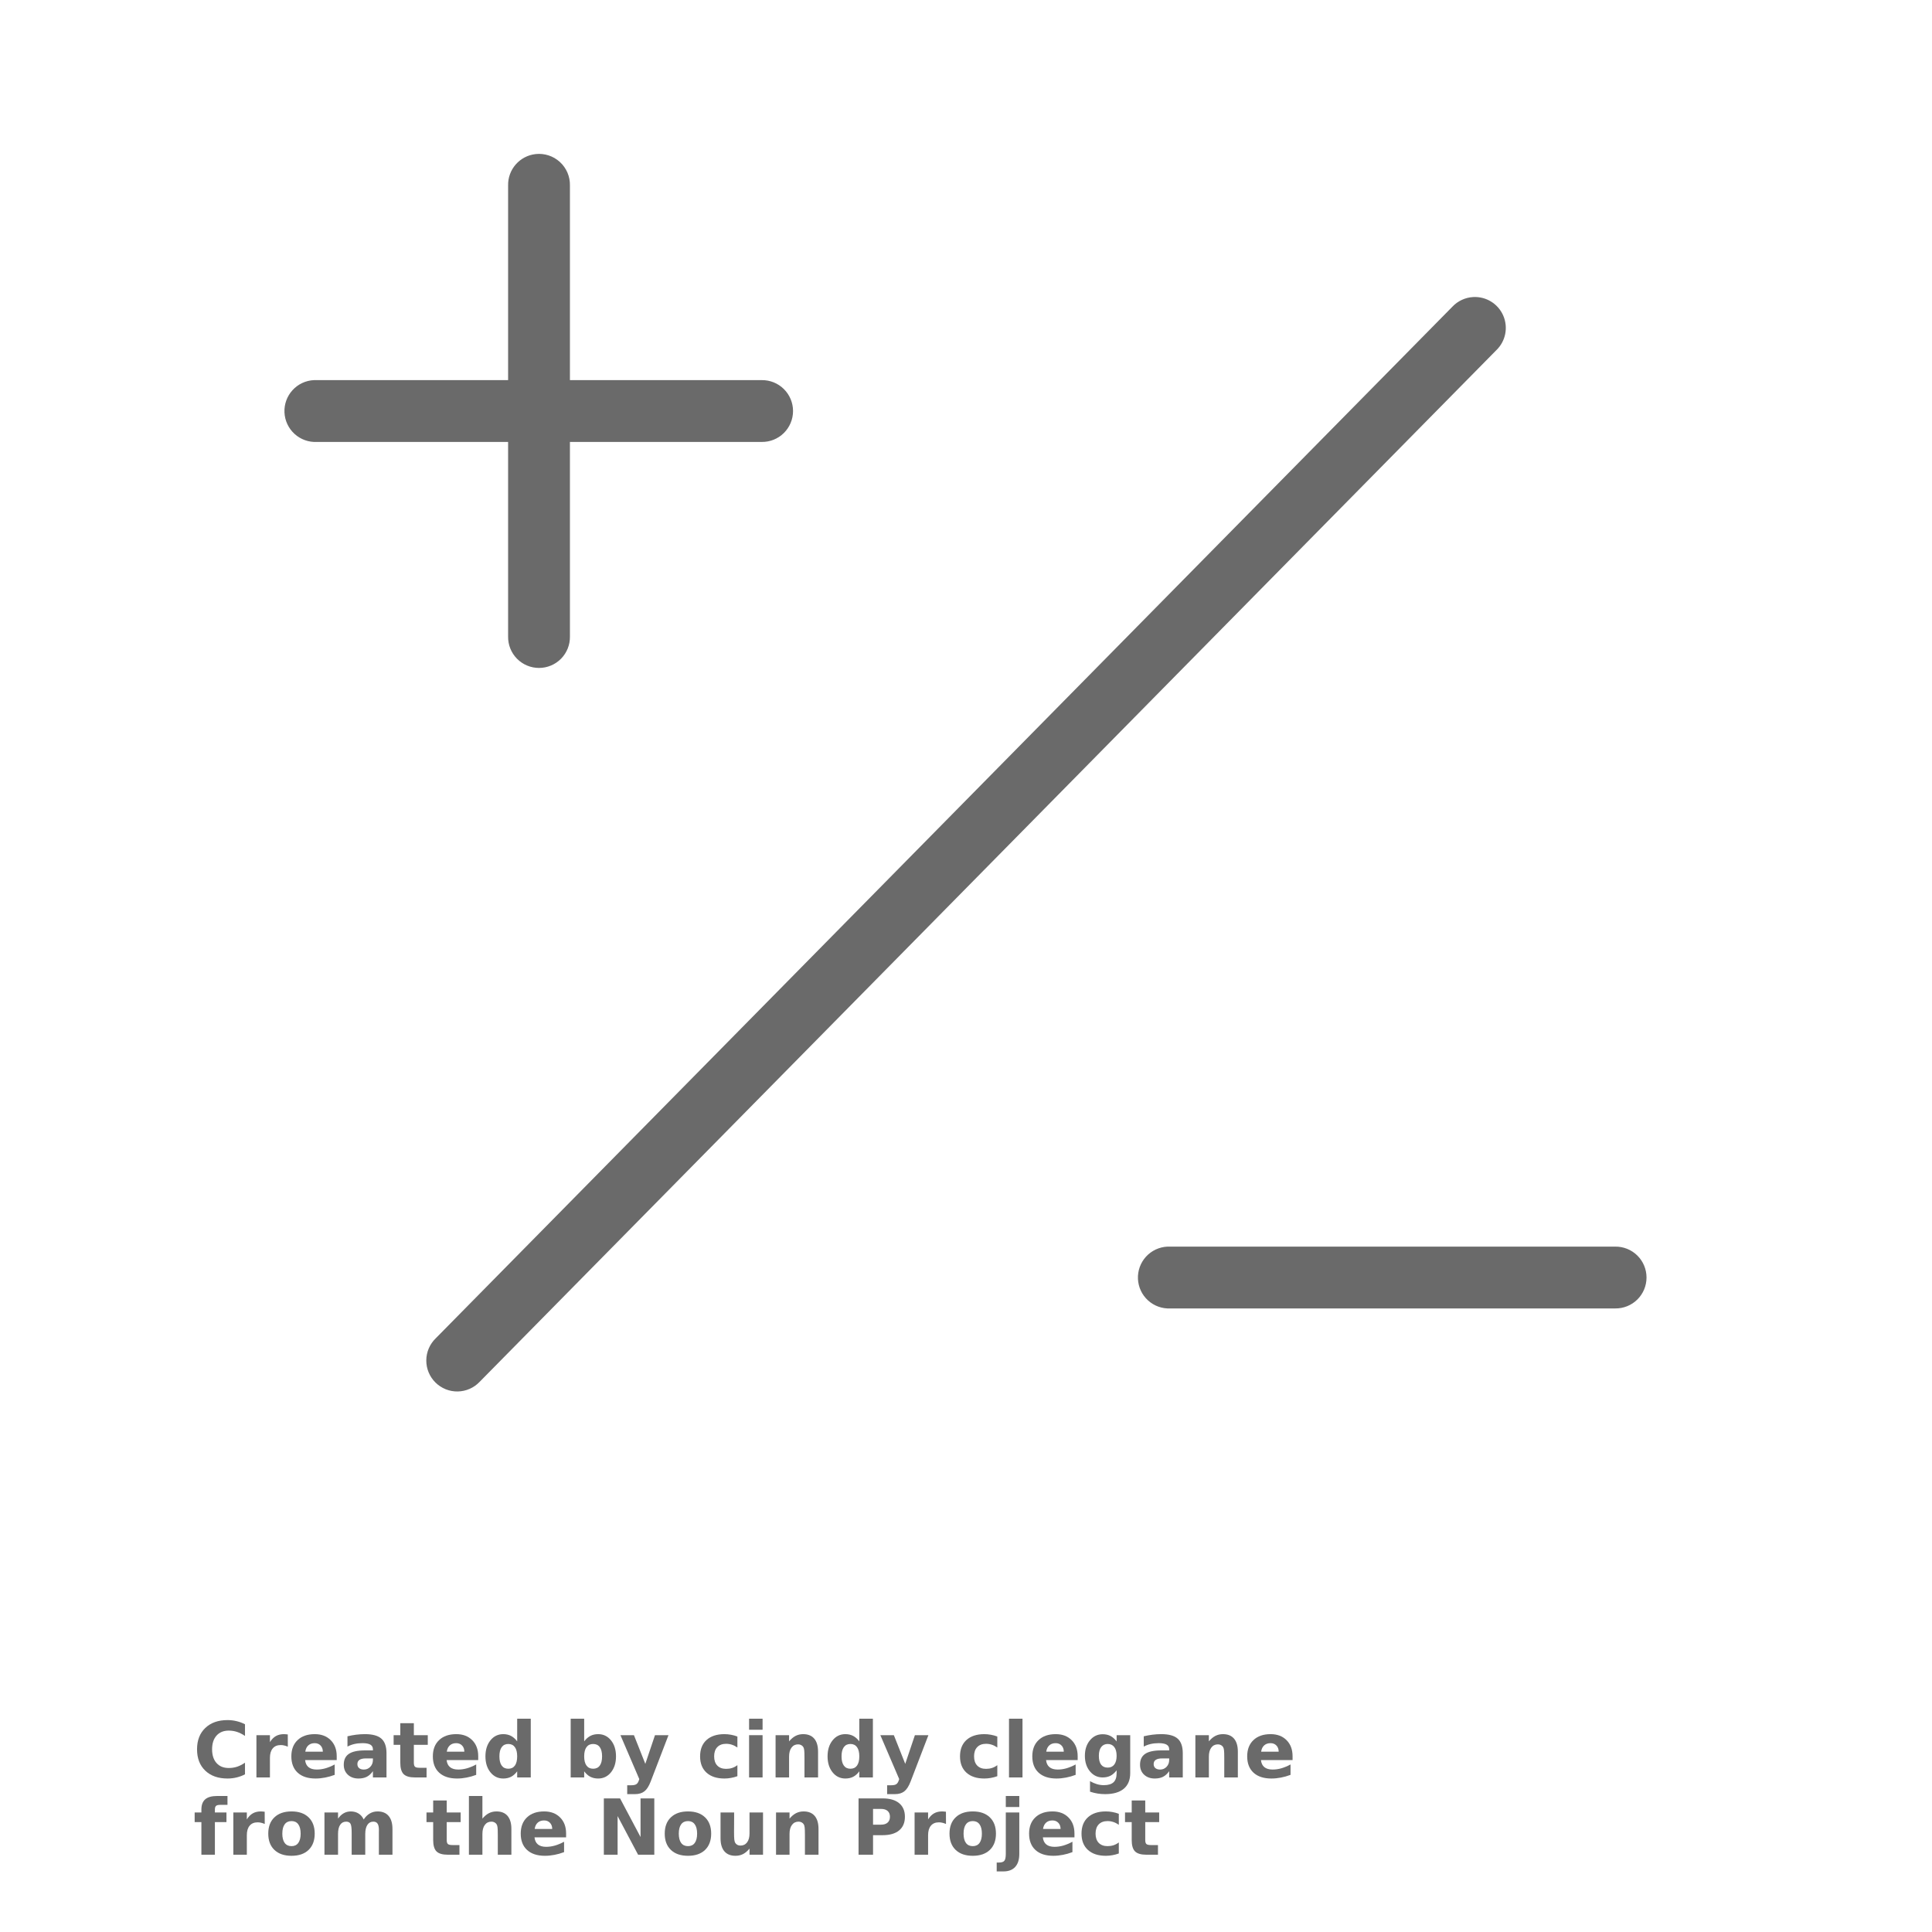
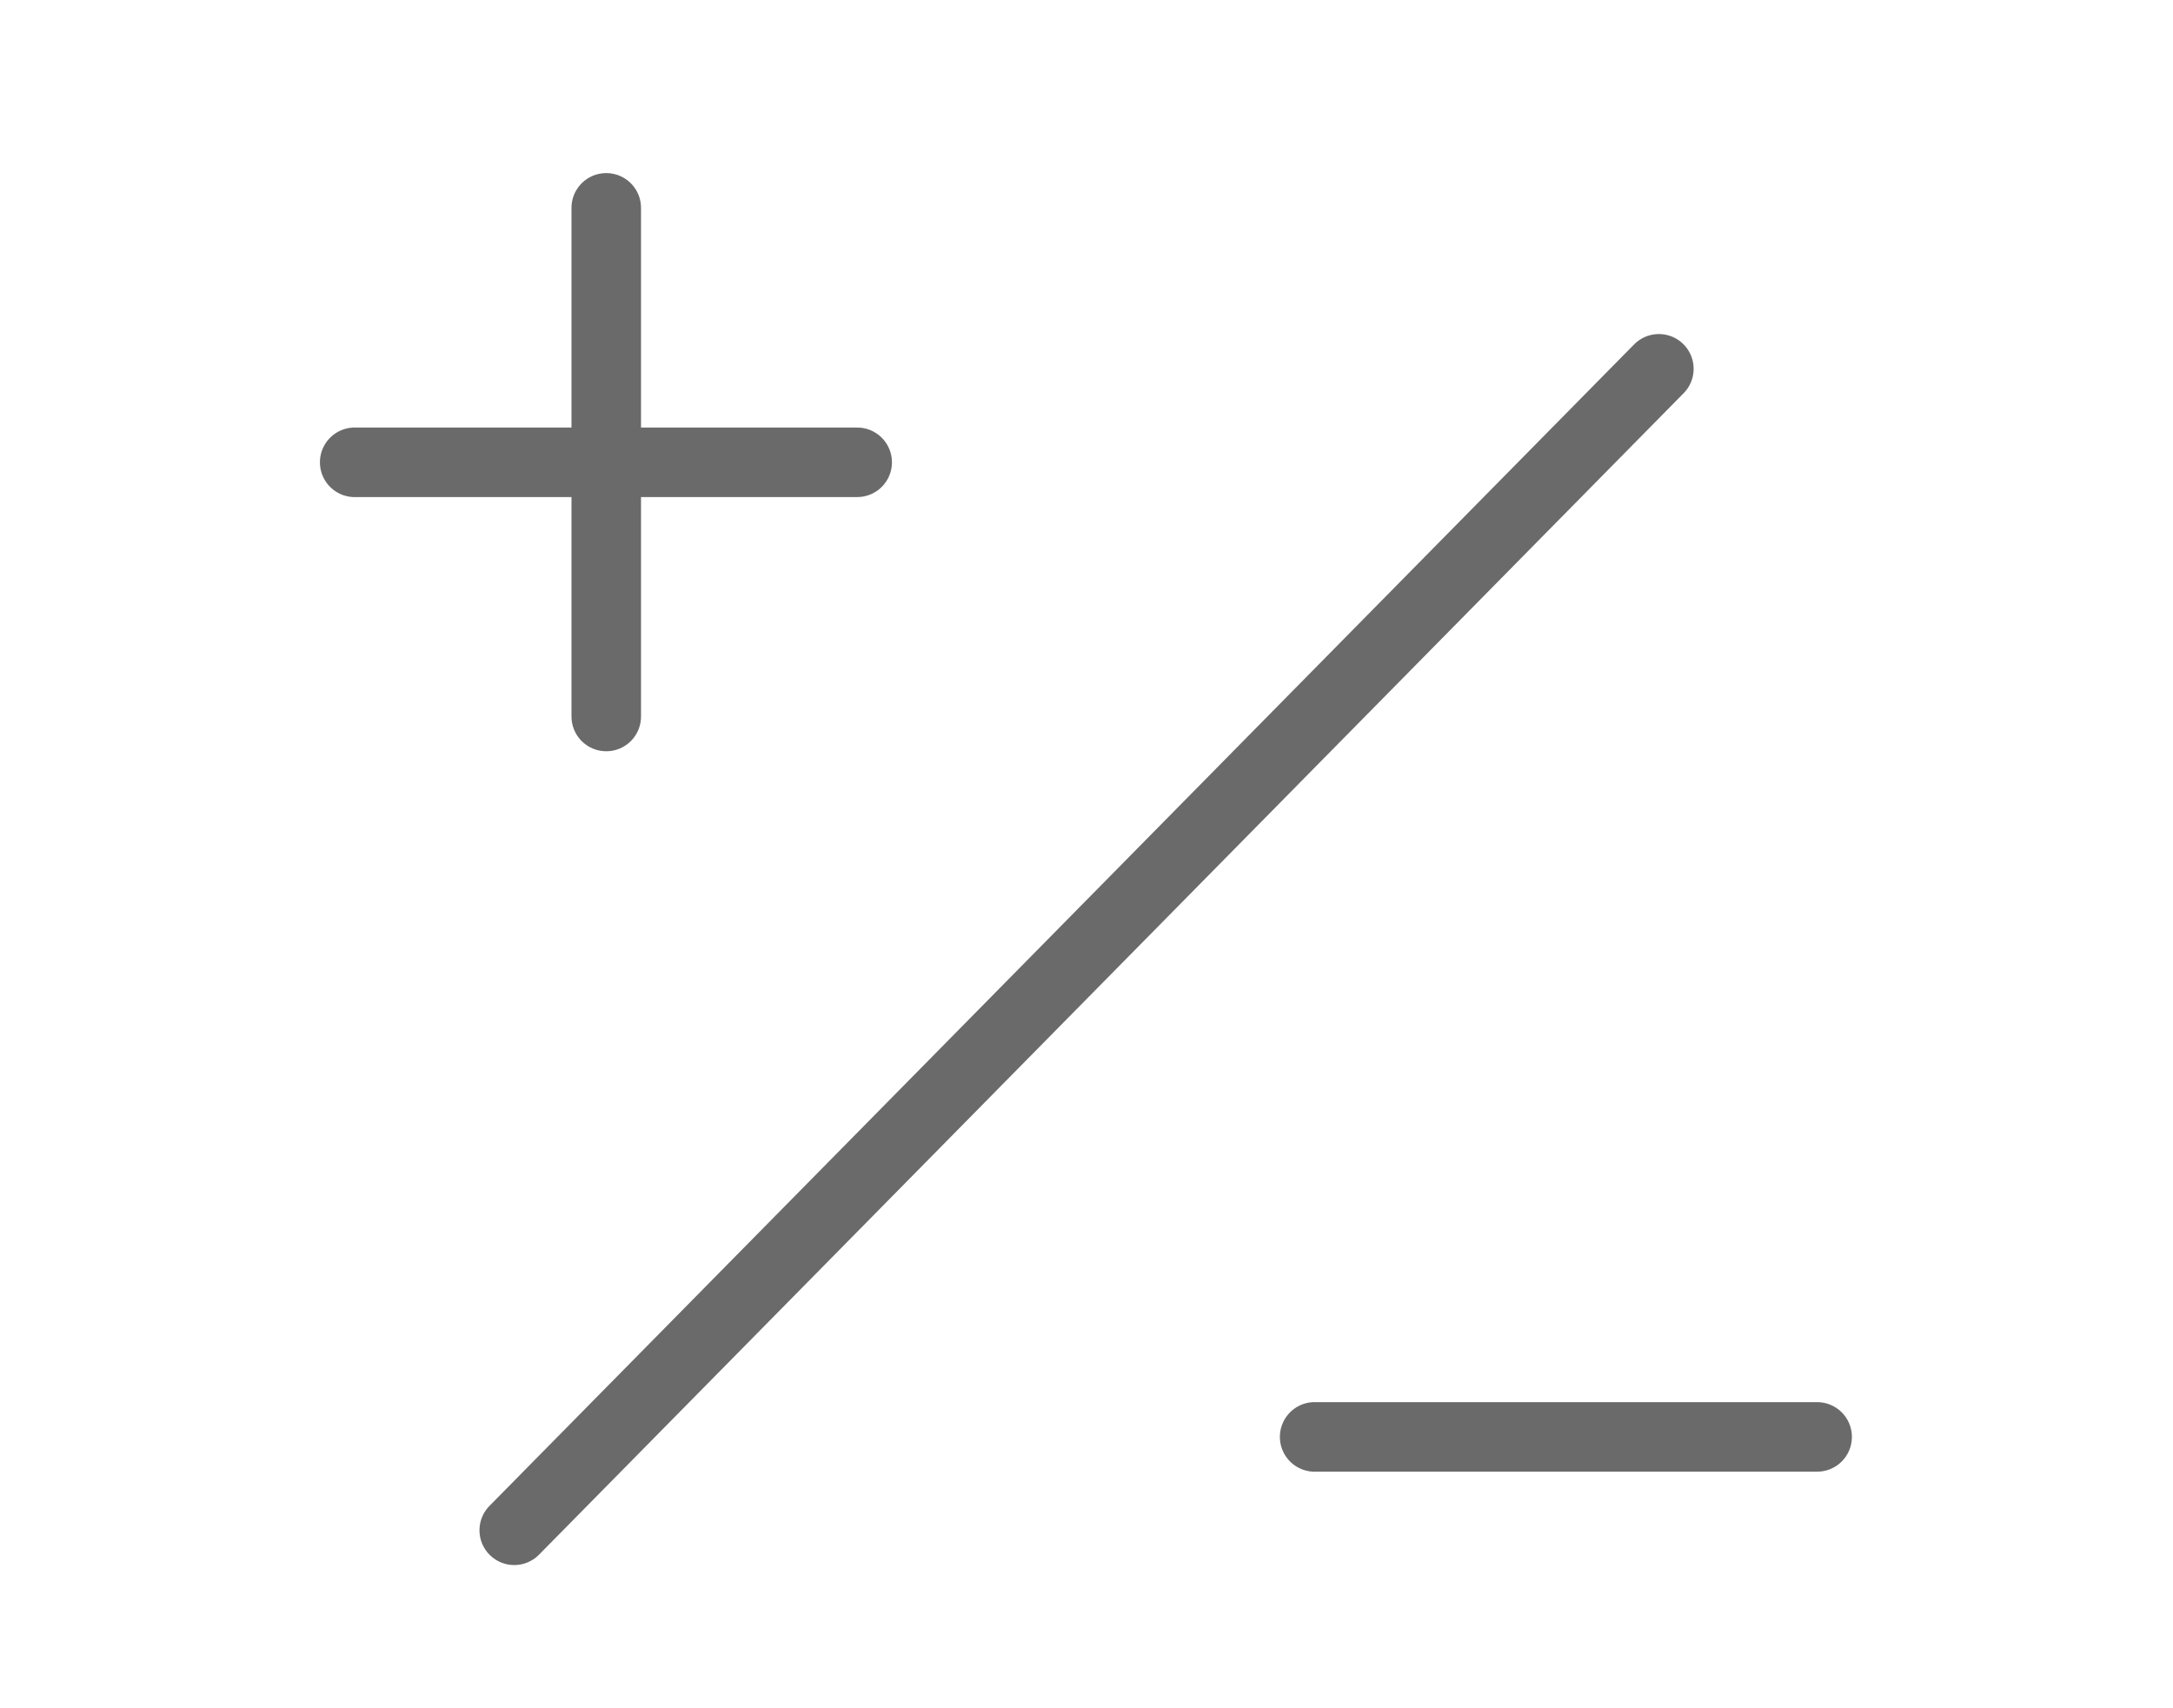
- <svg xmlns="http://www.w3.org/2000/svg" xmlns:xlink="http://www.w3.org/1999/xlink" width="100%" height="50" version="1.1" viewBox="0 0 700 700" fill="#6A6A6A">
+ <svg xmlns="http://www.w3.org/2000/svg" xmlns:xlink="http://www.w3.org/1999/xlink" width="100%" height="50" version="1.1" viewBox="0 0 700 550" fill="#6A6A6A">
  <defs>
    <symbol id="u" overflow="visible">
      <path d="m18.766-1.125c-0.969 0.5-1.98 0.875-3.031 1.125-1.043 0.258-2.137 0.391-3.281 0.391-3.398 0-6.09-0.945-8.078-2.844-1.992-1.906-2.984-4.484-2.984-7.734 0-3.258 0.992-5.836 2.984-7.734 1.988-1.906 4.68-2.859 8.078-2.859 1.145 0 2.238 0.133 3.281 0.391 1.051 0.25 2.062 0.625 3.031 1.125v4.219c-0.98-0.656-1.945-1.141-2.891-1.453-0.949-0.312-1.949-0.469-3-0.469-1.875 0-3.352 0.605-4.422 1.812-1.074 1.199-1.609 2.856-1.609 4.969 0 2.106 0.535 3.762 1.609 4.969 1.07 1.199 2.547 1.797 4.422 1.797 1.051 0 2.051-0.148 3-0.453 0.945-0.312 1.91-0.801 2.891-1.469z" />
    </symbol>
    <symbol id="d" overflow="visible">
      <path d="m13.734-11.141c-0.438-0.195-0.871-0.344-1.297-0.438-0.418-0.102-0.84-0.156-1.266-0.156-1.262 0-2.231 0.406-2.906 1.219-0.68 0.805-1.016 1.953-1.016 3.453v7.062h-4.891v-15.312h4.891v2.516c0.625-1 1.344-1.727 2.156-2.188 0.82-0.469 1.801-0.703 2.938-0.703 0.164 0 0.344 0.012 0.531 0.031 0.195 0.012 0.477 0.039 0.844 0.078z" />
    </symbol>
    <symbol id="a" overflow="visible">
      <path d="m17.641-7.703v1.406h-11.453c0.125 1.148 0.539 2.008 1.25 2.578 0.707 0.574 1.703 0.859 2.984 0.859 1.031 0 2.082-0.148 3.156-0.453 1.082-0.312 2.191-0.773 3.328-1.391v3.766c-1.156 0.438-2.312 0.766-3.469 0.984-1.156 0.227-2.312 0.344-3.469 0.344-2.773 0-4.93-0.703-6.469-2.109-1.531-1.406-2.297-3.379-2.297-5.922 0-2.5 0.754-4.461 2.266-5.891 1.508-1.438 3.582-2.156 6.219-2.156 2.406 0 4.332 0.73 5.781 2.188 1.445 1.449 2.172 3.383 2.172 5.797zm-5.031-1.625c0-0.926-0.273-1.672-0.812-2.234-0.543-0.57-1.25-0.859-2.125-0.859-0.949 0-1.719 0.266-2.312 0.797s-0.965 1.297-1.109 2.297z" />
    </symbol>
    <symbol id="i" overflow="visible">
      <path d="m9.219-6.891c-1.023 0-1.793 0.172-2.312 0.516-0.512 0.344-0.766 0.855-0.766 1.531 0 0.625 0.207 1.117 0.625 1.469 0.414 0.344 0.988 0.516 1.719 0.516 0.926 0 1.703-0.328 2.328-0.984 0.633-0.664 0.953-1.492 0.953-2.484v-0.562zm7.469-1.844v8.734h-4.922v-2.266c-0.656 0.93-1.398 1.605-2.219 2.031-0.824 0.414-1.824 0.625-3 0.625-1.586 0-2.871-0.457-3.859-1.375-0.992-0.926-1.484-2.129-1.484-3.609 0-1.789 0.613-3.102 1.844-3.938 1.238-0.844 3.18-1.266 5.828-1.266h2.891v-0.391c0-0.77-0.309-1.332-0.922-1.688-0.617-0.363-1.57-0.547-2.859-0.547-1.055 0-2.031 0.105-2.938 0.312-0.898 0.211-1.73 0.523-2.5 0.938v-3.734c1.039-0.25 2.086-0.441 3.141-0.578 1.062-0.133 2.125-0.203 3.188-0.203 2.758 0 4.75 0.547 5.969 1.641 1.227 1.086 1.844 2.856 1.844 5.312z" />
    </symbol>
    <symbol id="c" overflow="visible">
      <path d="m7.703-19.656v4.344h5.047v3.5h-5.047v6.5c0 0.711 0.141 1.188 0.422 1.438s0.836 0.375 1.672 0.375h2.516v3.5h-4.188c-1.938 0-3.312-0.398-4.125-1.203-0.805-0.812-1.203-2.18-1.203-4.109v-6.5h-2.422v-3.5h2.422v-4.344z" />
    </symbol>
    <symbol id="h" overflow="visible">
      <path d="m12.766-13.078v-8.203h4.922v21.281h-4.922v-2.219c-0.668 0.906-1.406 1.57-2.219 1.984s-1.758 0.625-2.828 0.625c-1.887 0-3.434-0.75-4.641-2.25-1.211-1.5-1.812-3.426-1.812-5.781 0-2.363 0.602-4.297 1.812-5.797 1.207-1.5 2.754-2.25 4.641-2.25 1.062 0 2 0.215 2.812 0.641 0.82 0.43 1.566 1.086 2.234 1.969zm-3.219 9.922c1.039 0 1.836-0.379 2.391-1.141 0.551-0.77 0.828-1.883 0.828-3.344 0-1.457-0.277-2.566-0.828-3.328-0.555-0.77-1.352-1.156-2.391-1.156-1.043 0-1.84 0.387-2.391 1.156-0.555 0.762-0.828 1.871-0.828 3.328 0 1.461 0.273 2.574 0.828 3.344 0.551 0.762 1.348 1.141 2.391 1.141z" />
    </symbol>
    <symbol id="j" overflow="visible">
      <path d="m10.5-3.156c1.051 0 1.852-0.379 2.406-1.141 0.551-0.77 0.828-1.883 0.828-3.344 0-1.457-0.277-2.566-0.828-3.328-0.555-0.77-1.355-1.156-2.406-1.156-1.055 0-1.859 0.387-2.422 1.156-0.555 0.773-0.828 1.883-0.828 3.328 0 1.449 0.273 2.559 0.828 3.328 0.562 0.773 1.367 1.156 2.422 1.156zm-3.25-9.922c0.676-0.883 1.422-1.539 2.234-1.969 0.82-0.426 1.766-0.641 2.828-0.641 1.895 0 3.445 0.75 4.656 2.25 1.207 1.5 1.812 3.434 1.812 5.797 0 2.356-0.605 4.281-1.812 5.781-1.211 1.5-2.762 2.25-4.656 2.25-1.062 0-2.008-0.211-2.828-0.625-0.812-0.426-1.559-1.086-2.234-1.984v2.219h-4.891v-21.281h4.891z" />
    </symbol>
    <symbol id="g" overflow="visible">
      <path d="m0.344-15.312h4.891l4.125 10.391 3.5-10.391h4.891l-6.438 16.766c-0.648 1.695-1.402 2.883-2.266 3.562-0.867 0.688-2 1.031-3.406 1.031h-2.844v-3.219h1.531c0.832 0 1.438-0.137 1.812-0.406 0.383-0.262 0.68-0.73 0.891-1.406l0.141-0.422z" />
    </symbol>
    <symbol id="b" overflow="visible">
      <path d="m14.719-14.828v3.984c-0.656-0.457-1.324-0.797-2-1.016-0.668-0.219-1.359-0.328-2.078-0.328-1.367 0-2.434 0.402-3.203 1.203-0.762 0.793-1.141 1.906-1.141 3.344 0 1.43 0.379 2.543 1.141 3.344 0.77 0.793 1.836 1.188 3.203 1.188 0.758 0 1.484-0.109 2.172-0.328 0.688-0.227 1.32-0.566 1.906-1.016v4c-0.762 0.281-1.539 0.488-2.328 0.625-0.781 0.145-1.574 0.219-2.375 0.219-2.762 0-4.922-0.707-6.484-2.125-1.555-1.414-2.328-3.383-2.328-5.906 0-2.531 0.773-4.504 2.328-5.922 1.562-1.414 3.723-2.125 6.484-2.125 0.801 0 1.594 0.074 2.375 0.219 0.781 0.137 1.555 0.352 2.328 0.641z" />
    </symbol>
    <symbol id="t" overflow="visible">
      <path d="m2.359-15.312h4.891v15.312h-4.891zm0-5.969h4.891v4h-4.891z" />
    </symbol>
    <symbol id="f" overflow="visible">
      <path d="m17.75-9.328v9.328h-4.922v-7.141c0-1.32-0.031-2.234-0.094-2.734s-0.168-0.867-0.312-1.109c-0.188-0.312-0.449-0.555-0.781-0.734-0.324-0.176-0.695-0.266-1.109-0.266-1.023 0-1.824 0.398-2.406 1.188-0.586 0.781-0.875 1.871-0.875 3.266v7.531h-4.891v-15.312h4.891v2.234c0.738-0.883 1.52-1.539 2.344-1.969 0.832-0.426 1.75-0.641 2.75-0.641 1.77 0 3.113 0.547 4.031 1.641 0.914 1.086 1.375 2.656 1.375 4.719z" />
    </symbol>
    <symbol id="s" overflow="visible">
      <path d="m2.359-21.281h4.891v21.281h-4.891z" />
    </symbol>
    <symbol id="r" overflow="visible">
      <path d="m12.766-2.594c-0.668 0.887-1.406 1.543-2.219 1.969-0.812 0.418-1.758 0.625-2.828 0.625-1.867 0-3.406-0.734-4.625-2.203-1.219-1.477-1.828-3.352-1.828-5.625 0-2.289 0.609-4.164 1.828-5.625 1.219-1.469 2.758-2.203 4.625-2.203 1.07 0 2.016 0.215 2.828 0.641 0.812 0.418 1.551 1.074 2.219 1.969v-2.266h4.922v13.766c0 2.457-0.777 4.336-2.328 5.641-1.555 1.301-3.809 1.953-6.766 1.953-0.949 0-1.871-0.074-2.766-0.219-0.898-0.148-1.797-0.371-2.703-0.672v-3.812c0.863 0.488 1.703 0.852 2.516 1.094 0.82 0.238 1.648 0.359 2.484 0.359 1.602 0 2.773-0.352 3.516-1.047 0.75-0.699 1.125-1.797 1.125-3.297zm-3.219-9.531c-1.012 0-1.805 0.375-2.375 1.125-0.562 0.742-0.844 1.797-0.844 3.172 0 1.398 0.27 2.461 0.812 3.188 0.551 0.719 1.352 1.078 2.406 1.078 1.02 0 1.812-0.367 2.375-1.109 0.562-0.75 0.844-1.801 0.844-3.156 0-1.375-0.281-2.43-0.844-3.172-0.562-0.75-1.355-1.125-2.375-1.125z" />
    </symbol>
    <symbol id="q" overflow="visible">
      <path d="m12.422-21.281v3.219h-2.703c-0.688 0-1.172 0.125-1.453 0.375-0.273 0.25-0.406 0.688-0.406 1.312v1.062h4.188v3.5h-4.188v11.812h-4.891v-11.812h-2.438v-3.5h2.438v-1.062c0-1.664 0.461-2.898 1.391-3.703 0.926-0.801 2.367-1.203 4.328-1.203z" />
    </symbol>
    <symbol id="e" overflow="visible">
      <path d="m9.641-12.188c-1.086 0-1.914 0.391-2.484 1.172-0.574 0.781-0.859 1.906-0.859 3.375s0.285 2.594 0.859 3.375c0.57 0.773 1.398 1.156 2.484 1.156 1.062 0 1.875-0.383 2.438-1.156 0.57-0.781 0.859-1.906 0.859-3.375s-0.289-2.594-0.859-3.375c-0.562-0.781-1.375-1.172-2.438-1.172zm0-3.5c2.633 0 4.691 0.715 6.172 2.141 1.477 1.418 2.219 3.387 2.219 5.906 0 2.512-0.742 4.481-2.219 5.906-1.48 1.418-3.539 2.125-6.172 2.125-2.648 0-4.715-0.707-6.203-2.125-1.492-1.426-2.234-3.394-2.234-5.906 0-2.519 0.742-4.488 2.234-5.906 1.488-1.426 3.555-2.141 6.203-2.141z" />
    </symbol>
    <symbol id="p" overflow="visible">
      <path d="m16.547-12.766c0.613-0.945 1.348-1.672 2.203-2.172 0.852-0.5 1.789-0.75 2.812-0.75 1.758 0 3.098 0.547 4.016 1.641 0.926 1.086 1.391 2.656 1.391 4.719v9.328h-4.922v-7.984-0.359c0.008-0.133 0.016-0.32 0.016-0.562 0-1.082-0.164-1.863-0.484-2.344-0.312-0.488-0.824-0.734-1.531-0.734-0.93 0-1.648 0.387-2.156 1.156-0.512 0.762-0.773 1.867-0.781 3.312v7.516h-4.922v-7.984c0-1.695-0.148-2.785-0.438-3.266-0.293-0.488-0.812-0.734-1.562-0.734-0.938 0-1.664 0.387-2.172 1.156-0.512 0.762-0.766 1.859-0.766 3.297v7.531h-4.922v-15.312h4.922v2.234c0.602-0.863 1.289-1.516 2.062-1.953 0.781-0.438 1.641-0.656 2.578-0.656 1.062 0 2 0.258 2.812 0.766 0.812 0.512 1.426 1.23 1.844 2.156z" />
    </symbol>
    <symbol id="o" overflow="visible">
      <path d="m17.75-9.328v9.328h-4.922v-7.109c0-1.344-0.031-2.266-0.094-2.766s-0.168-0.867-0.312-1.109c-0.188-0.312-0.449-0.555-0.781-0.734-0.324-0.176-0.695-0.266-1.109-0.266-1.023 0-1.824 0.398-2.406 1.188-0.586 0.781-0.875 1.871-0.875 3.266v7.531h-4.891v-21.281h4.891v8.203c0.738-0.883 1.52-1.539 2.344-1.969 0.832-0.426 1.75-0.641 2.75-0.641 1.77 0 3.113 0.547 4.031 1.641 0.914 1.086 1.375 2.656 1.375 4.719z" />
    </symbol>
    <symbol id="n" overflow="visible">
      <path d="m2.578-20.406h5.875l7.422 14v-14h4.984v20.406h-5.875l-7.422-14v14h-4.984z" />
    </symbol>
    <symbol id="m" overflow="visible">
      <path d="m2.188-5.969v-9.344h4.922v1.531c0 0.836-0.008 1.875-0.016 3.125-0.012 1.25-0.016 2.086-0.016 2.5 0 1.242 0.031 2.133 0.094 2.672 0.07 0.543 0.18 0.934 0.328 1.172 0.207 0.324 0.473 0.574 0.797 0.75 0.32 0.168 0.691 0.25 1.109 0.25 1.02 0 1.82-0.391 2.406-1.172 0.582-0.781 0.875-1.867 0.875-3.266v-7.562h4.891v15.312h-4.891v-2.219c-0.742 0.898-1.523 1.559-2.344 1.984-0.824 0.414-1.734 0.625-2.734 0.625-1.762 0-3.106-0.539-4.031-1.625-0.93-1.082-1.391-2.66-1.391-4.734z" />
    </symbol>
    <symbol id="l" overflow="visible">
      <path d="m2.578-20.406h8.734c2.594 0 4.582 0.578 5.969 1.734 1.395 1.148 2.094 2.789 2.094 4.922 0 2.137-0.699 3.781-2.094 4.938-1.387 1.156-3.375 1.734-5.969 1.734h-3.484v7.078h-5.25zm5.25 3.812v5.703h2.922c1.02 0 1.805-0.25 2.359-0.75 0.562-0.5 0.844-1.203 0.844-2.109 0-0.914-0.281-1.617-0.844-2.109-0.555-0.488-1.34-0.734-2.359-0.734z" />
    </symbol>
    <symbol id="k" overflow="visible">
      <path d="m2.359-15.312h4.891v15.031c0 2.051-0.496 3.617-1.484 4.703-0.98 1.082-2.406 1.625-4.281 1.625h-2.422v-3.219h0.859c0.926 0 1.562-0.211 1.906-0.625 0.352-0.418 0.531-1.246 0.531-2.484zm0-5.969h4.891v4h-4.891z" />
    </symbol>
  </defs>
  <g>
    <path d="m194.07 55.824c-5.769 0.637-10.098 5.57-9.973 11.375v70.527h-69.301c-0.352-0.02-0.699-0.02-1.051 0-2.973 0.137-5.766 1.449-7.766 3.648-2.004 2.199-3.051 5.106-2.91 8.074 0.137 2.973 1.453 5.766 3.652 7.766 2.199 2.004 5.102 3.051 8.074 2.91h69.301v70.523c-0.043 3 1.117 5.891 3.223 8.023 2.106 2.137 4.977 3.336 7.977 3.336 2.996 0 5.871-1.199 7.977-3.336 2.106-2.133 3.266-5.023 3.223-8.023v-70.523h69.477c2.996 0.043 5.887-1.117 8.02-3.223 2.137-2.106 3.34-4.981 3.34-7.977 0-3-1.203-5.871-3.34-7.977-2.133-2.106-5.023-3.266-8.02-3.223h-69.477v-70.527c0.07-3.227-1.254-6.324-3.637-8.504-2.379-2.176-5.582-3.223-8.789-2.871zm339.68 51.801c-2.863 0.16-5.559 1.414-7.523 3.5l-368.38 373.8c-2.16 2.098-3.383 4.973-3.394 7.981-0.012 3.012 1.188 5.898 3.324 8.012 2.141 2.117 5.039 3.285 8.047 3.238 3.012-0.047 5.875-1.301 7.945-3.481l368.38-373.8c3.375-3.25 4.371-8.254 2.496-12.547-1.871-4.293-6.219-6.965-10.895-6.703zm-110.77 344.05c-2.973 0.137-5.766 1.453-7.769 3.648-2 2.199-3.047 5.106-2.91 8.074 0.141 2.973 1.453 5.766 3.652 7.769 2.199 2 5.106 3.047 8.074 2.906h161.18c3 0.043 5.887-1.117 8.023-3.223 2.137-2.106 3.336-4.977 3.336-7.977s-1.199-5.871-3.336-7.977c-2.137-2.106-5.023-3.266-8.023-3.223h-161.18c-0.348-0.016-0.699-0.016-1.047 0z" />
    <use x="70" y="644" xlink:href="#u" />
    <use x="90.551" y="644" xlink:href="#d" />
    <use x="104.359" y="644" xlink:href="#a" />
    <use x="123.348" y="644" xlink:href="#i" />
    <use x="142.242" y="644" xlink:href="#c" />
    <use x="155.629" y="644" xlink:href="#a" />
    <use x="174.617" y="644" xlink:href="#h" />
    <use x="204.41" y="644" xlink:href="#j" />
    <use x="224.453" y="644" xlink:href="#g" />
    <use x="252.453" y="644" xlink:href="#b" />
    <use x="269.047" y="644" xlink:href="#t" />
    <use x="278.648" y="644" xlink:href="#f" />
    <use x="298.578" y="644" xlink:href="#h" />
    <use x="318.625" y="644" xlink:href="#g" />
    <use x="346.625" y="644" xlink:href="#b" />
    <use x="363.219" y="644" xlink:href="#s" />
    <use x="372.82" y="644" xlink:href="#a" />
    <use x="391.809" y="644" xlink:href="#r" />
    <use x="411.852" y="644" xlink:href="#i" />
    <use x="430.746" y="644" xlink:href="#f" />
    <use x="450.68" y="644" xlink:href="#a" />
    <use x="70" y="672" xlink:href="#q" />
    <use x="82.184" y="672" xlink:href="#d" />
    <use x="95.992" y="672" xlink:href="#e" />
    <use x="115.227" y="672" xlink:href="#p" />
    <use x="154.152" y="672" xlink:href="#c" />
    <use x="167.535" y="672" xlink:href="#o" />
    <use x="187.469" y="672" xlink:href="#a" />
    <use x="216.207" y="672" xlink:href="#n" />
    <use x="239.641" y="672" xlink:href="#e" />
    <use x="258.879" y="672" xlink:href="#m" />
    <use x="278.812" y="672" xlink:href="#f" />
    <use x="308.492" y="672" xlink:href="#l" />
    <use x="329.016" y="672" xlink:href="#d" />
    <use x="342.82" y="672" xlink:href="#e" />
    <use x="362.059" y="672" xlink:href="#k" />
    <use x="371.656" y="672" xlink:href="#a" />
    <use x="390.648" y="672" xlink:href="#b" />
    <use x="407.242" y="672" xlink:href="#c" />
  </g>
</svg>
